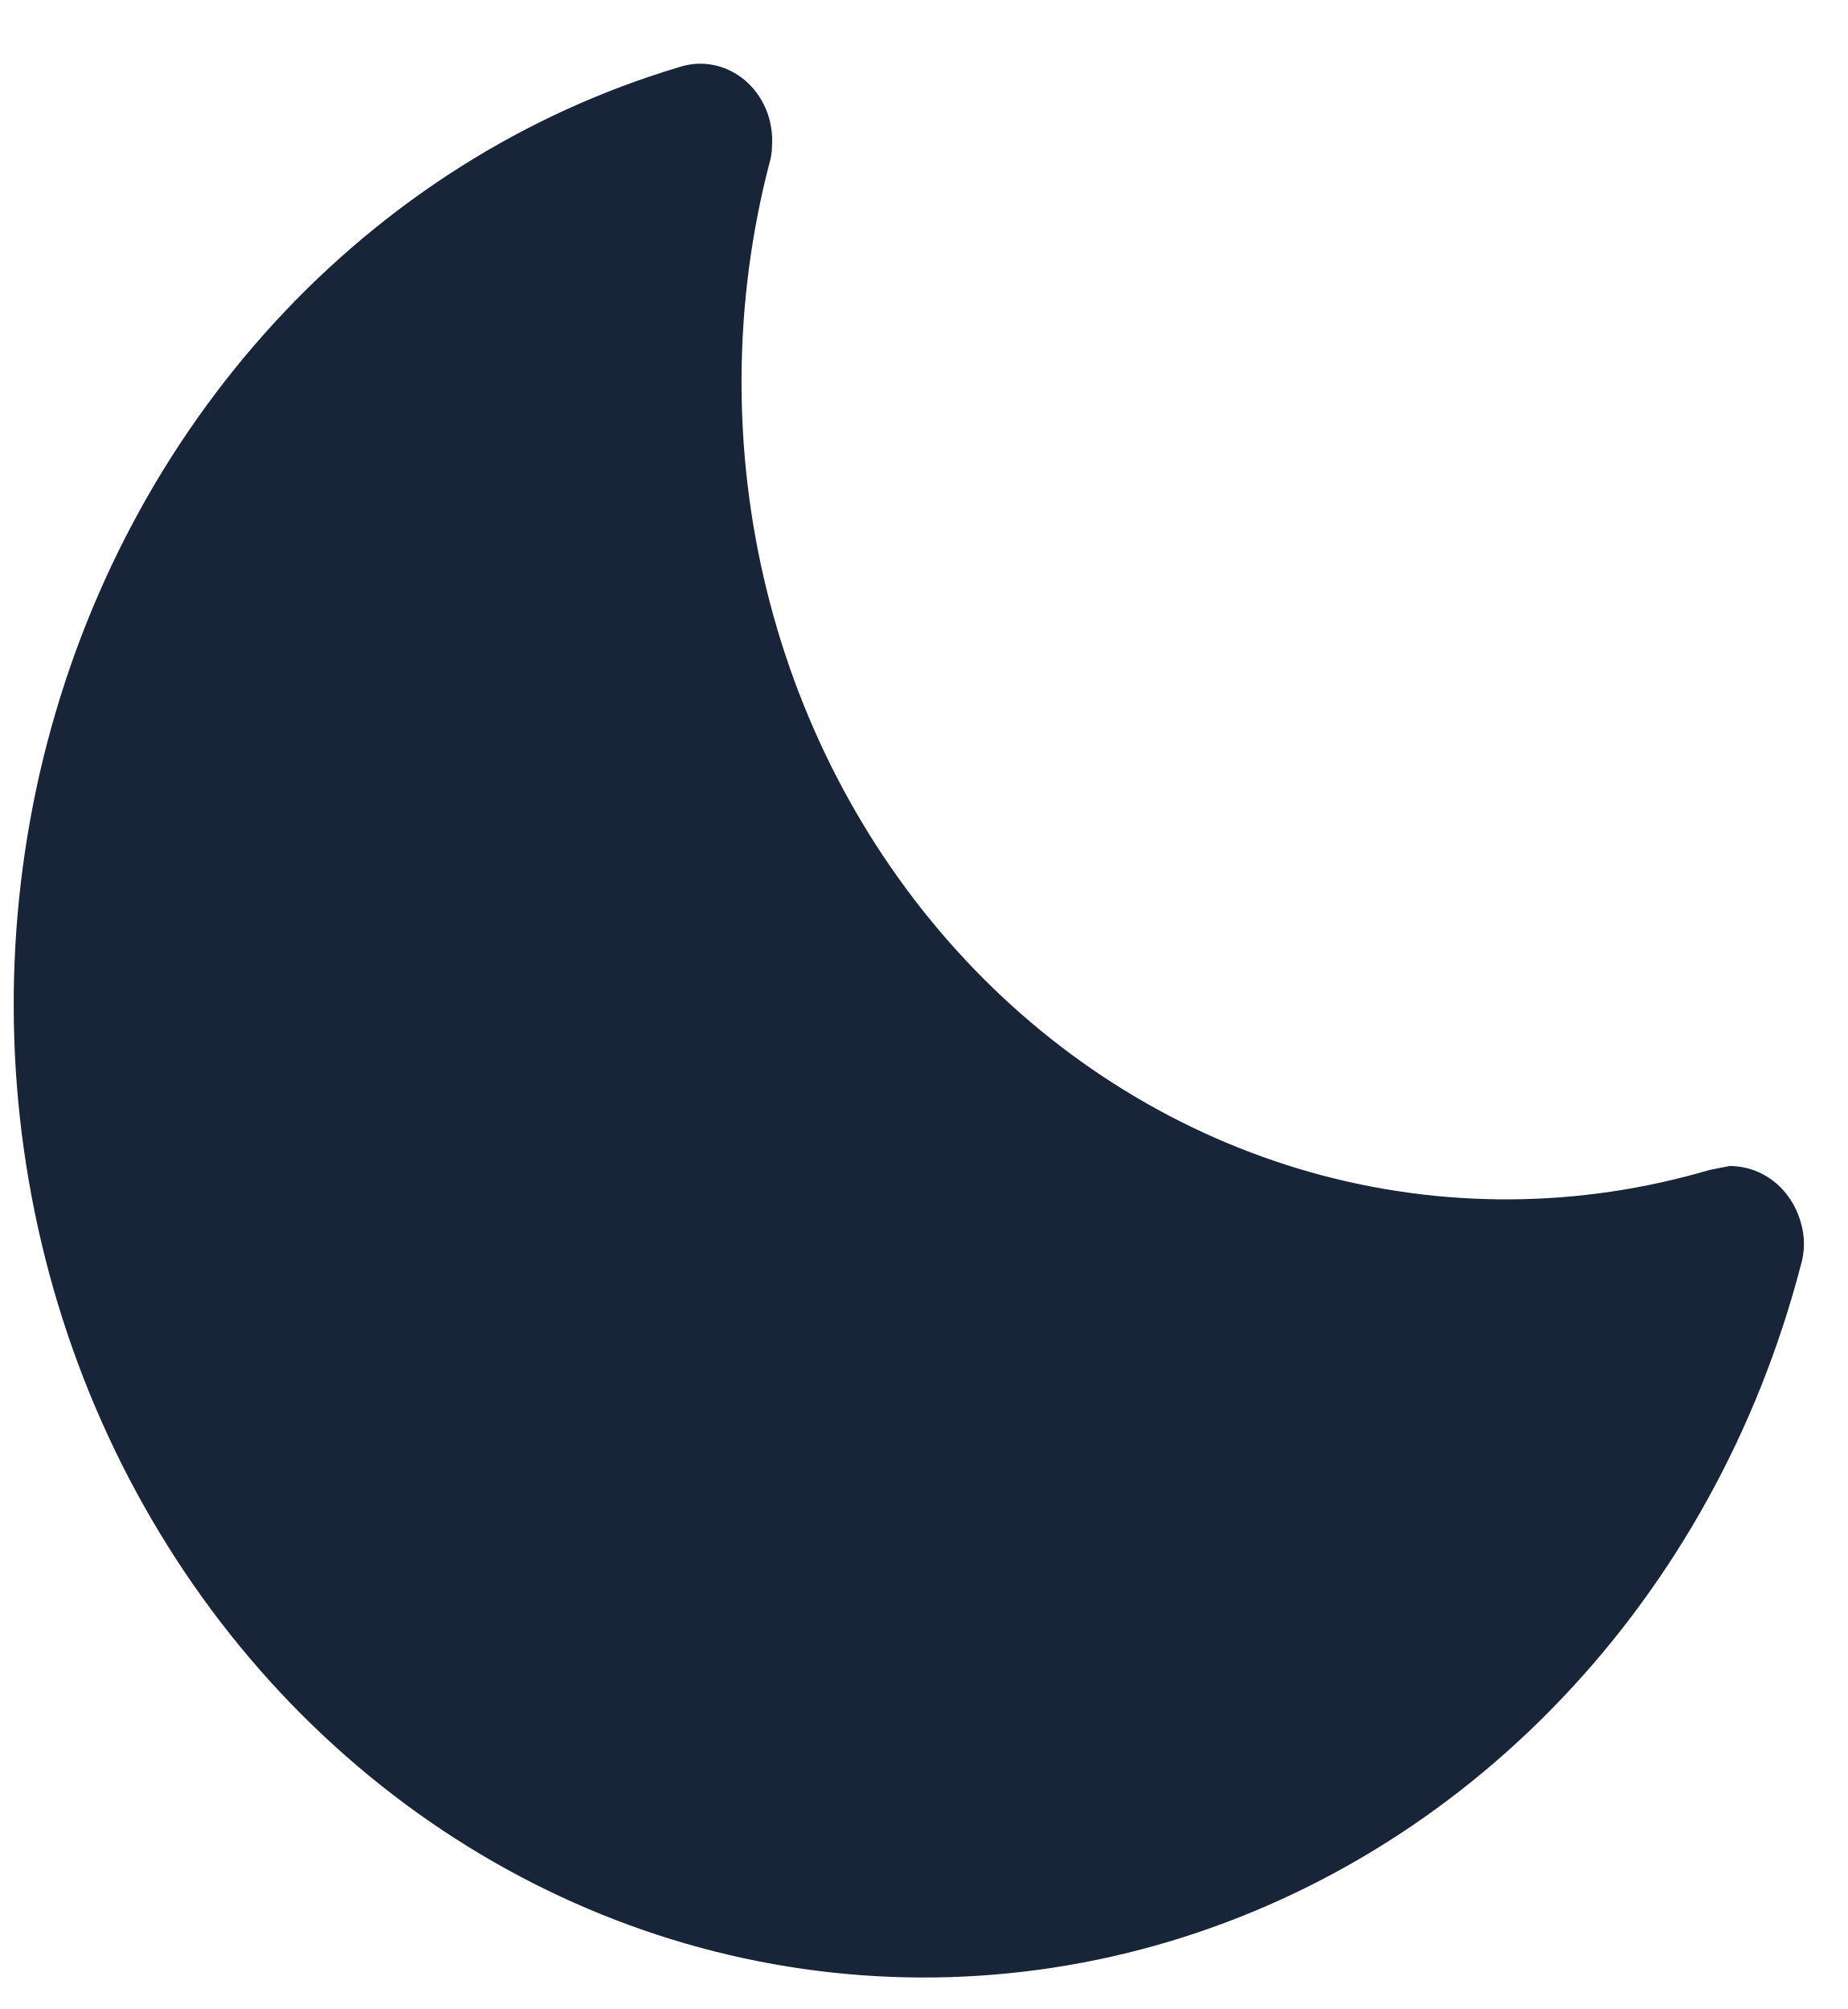
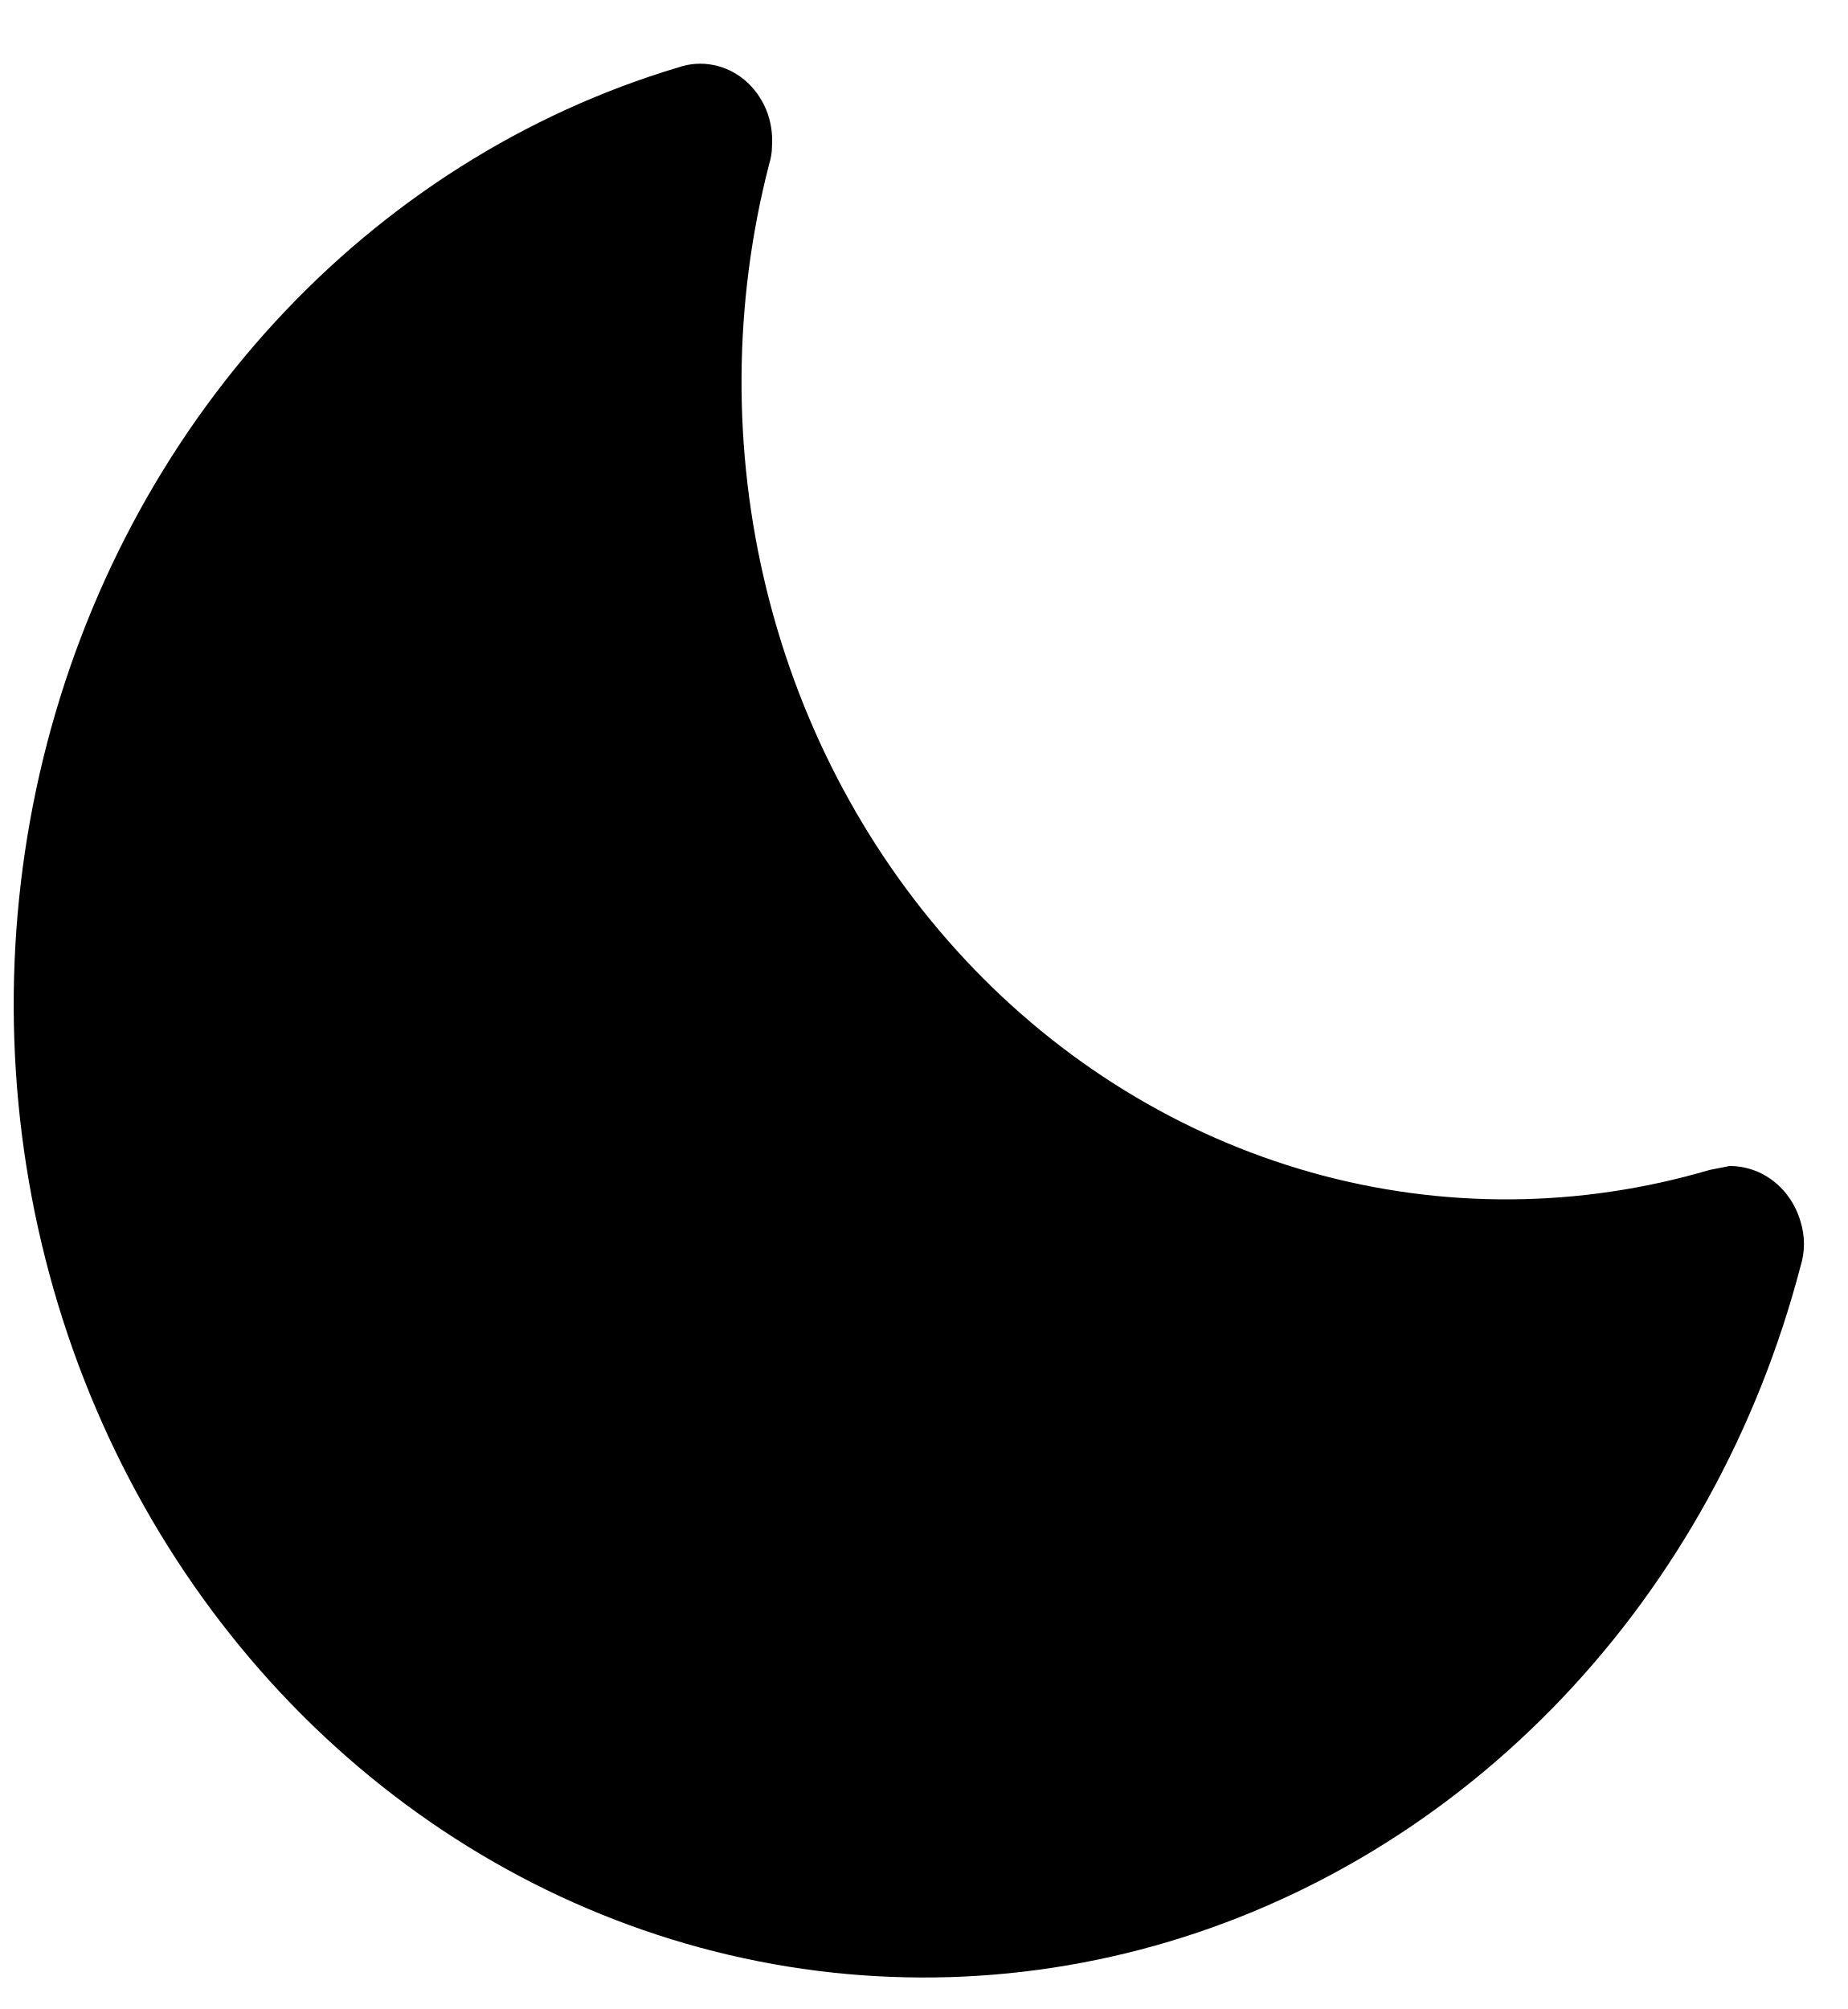
<svg xmlns="http://www.w3.org/2000/svg" width="23" height="25" viewBox="0 0 23 25" fill="none">
-   <path d="M22.409 15.758C21.877 17.794 20.855 19.646 19.445 21.129C18.036 22.612 16.288 23.675 14.374 24.212C12.461 24.748 10.45 24.74 8.541 24.188C6.632 23.636 4.891 22.559 3.492 21.065C2.093 19.57 1.084 17.71 0.566 15.67C0.048 13.63 0.039 11.48 0.539 9.434C1.04 7.389 2.033 5.519 3.419 4.011C4.805 2.503 6.537 1.409 8.441 0.839C8.581 0.791 8.729 0.78 8.874 0.808C9.018 0.835 9.154 0.901 9.269 0.997C9.384 1.094 9.475 1.22 9.535 1.363C9.594 1.507 9.619 1.663 9.608 1.82C9.608 1.894 9.596 1.967 9.574 2.038C9.125 3.772 9.114 5.602 9.542 7.342C9.97 9.082 10.823 10.67 12.013 11.943C13.202 13.216 14.687 14.128 16.314 14.588C17.941 15.047 19.654 15.037 21.276 14.559L21.525 14.51C21.723 14.509 21.915 14.575 22.074 14.699C22.233 14.823 22.351 14.999 22.409 15.2C22.466 15.381 22.466 15.577 22.409 15.758Z" fill="#182438" />
+   <path d="M22.409 15.758C21.877 17.794 20.855 19.646 19.445 21.129C18.036 22.612 16.288 23.675 14.374 24.212C12.461 24.748 10.45 24.74 8.541 24.188C6.632 23.636 4.891 22.559 3.492 21.065C2.093 19.57 1.084 17.71 0.566 15.67C0.048 13.63 0.039 11.48 0.539 9.434C1.04 7.389 2.033 5.519 3.419 4.011C4.805 2.503 6.537 1.409 8.441 0.839C8.581 0.791 8.729 0.78 8.874 0.808C9.018 0.835 9.154 0.901 9.269 0.997C9.384 1.094 9.475 1.22 9.535 1.363C9.594 1.507 9.619 1.663 9.608 1.82C9.608 1.894 9.596 1.967 9.574 2.038C9.125 3.772 9.114 5.602 9.542 7.342C9.97 9.082 10.823 10.67 12.013 11.943C13.202 13.216 14.687 14.128 16.314 14.588C17.941 15.047 19.654 15.037 21.276 14.559L21.525 14.51C21.723 14.509 21.915 14.575 22.074 14.699C22.233 14.823 22.351 14.999 22.409 15.2C22.466 15.381 22.466 15.577 22.409 15.758Z" fill="currentColor" />
</svg>
